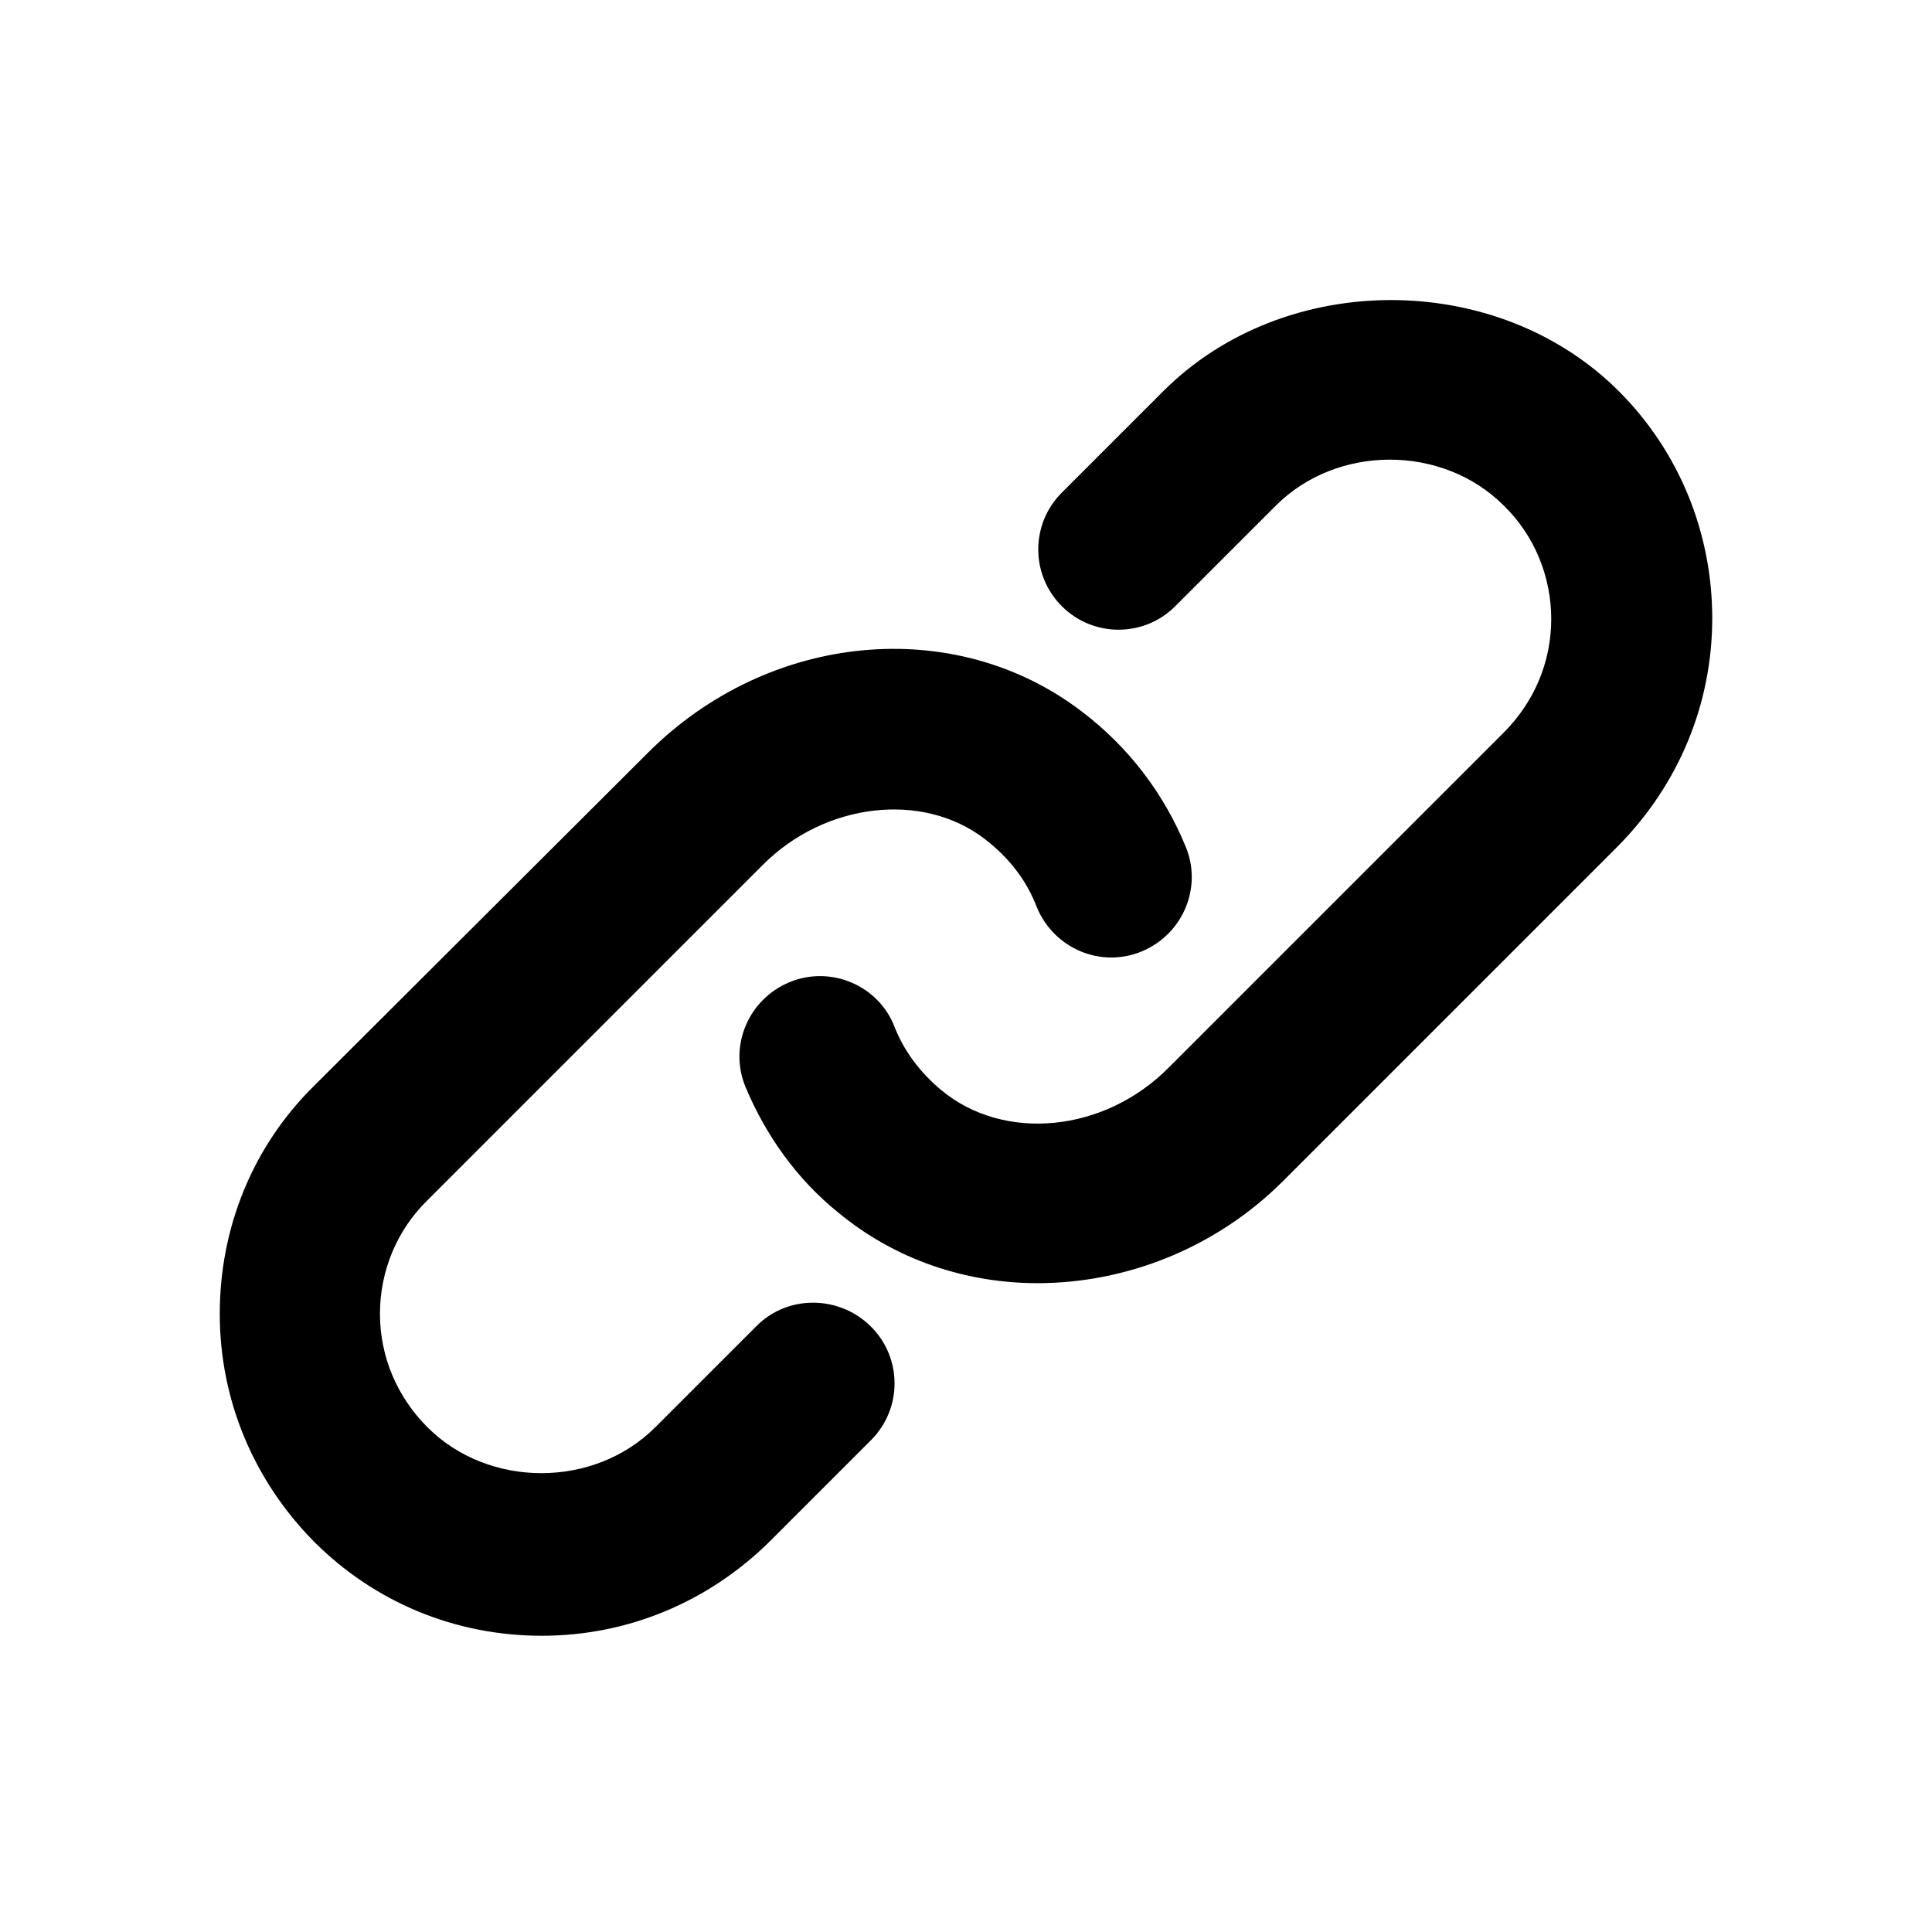
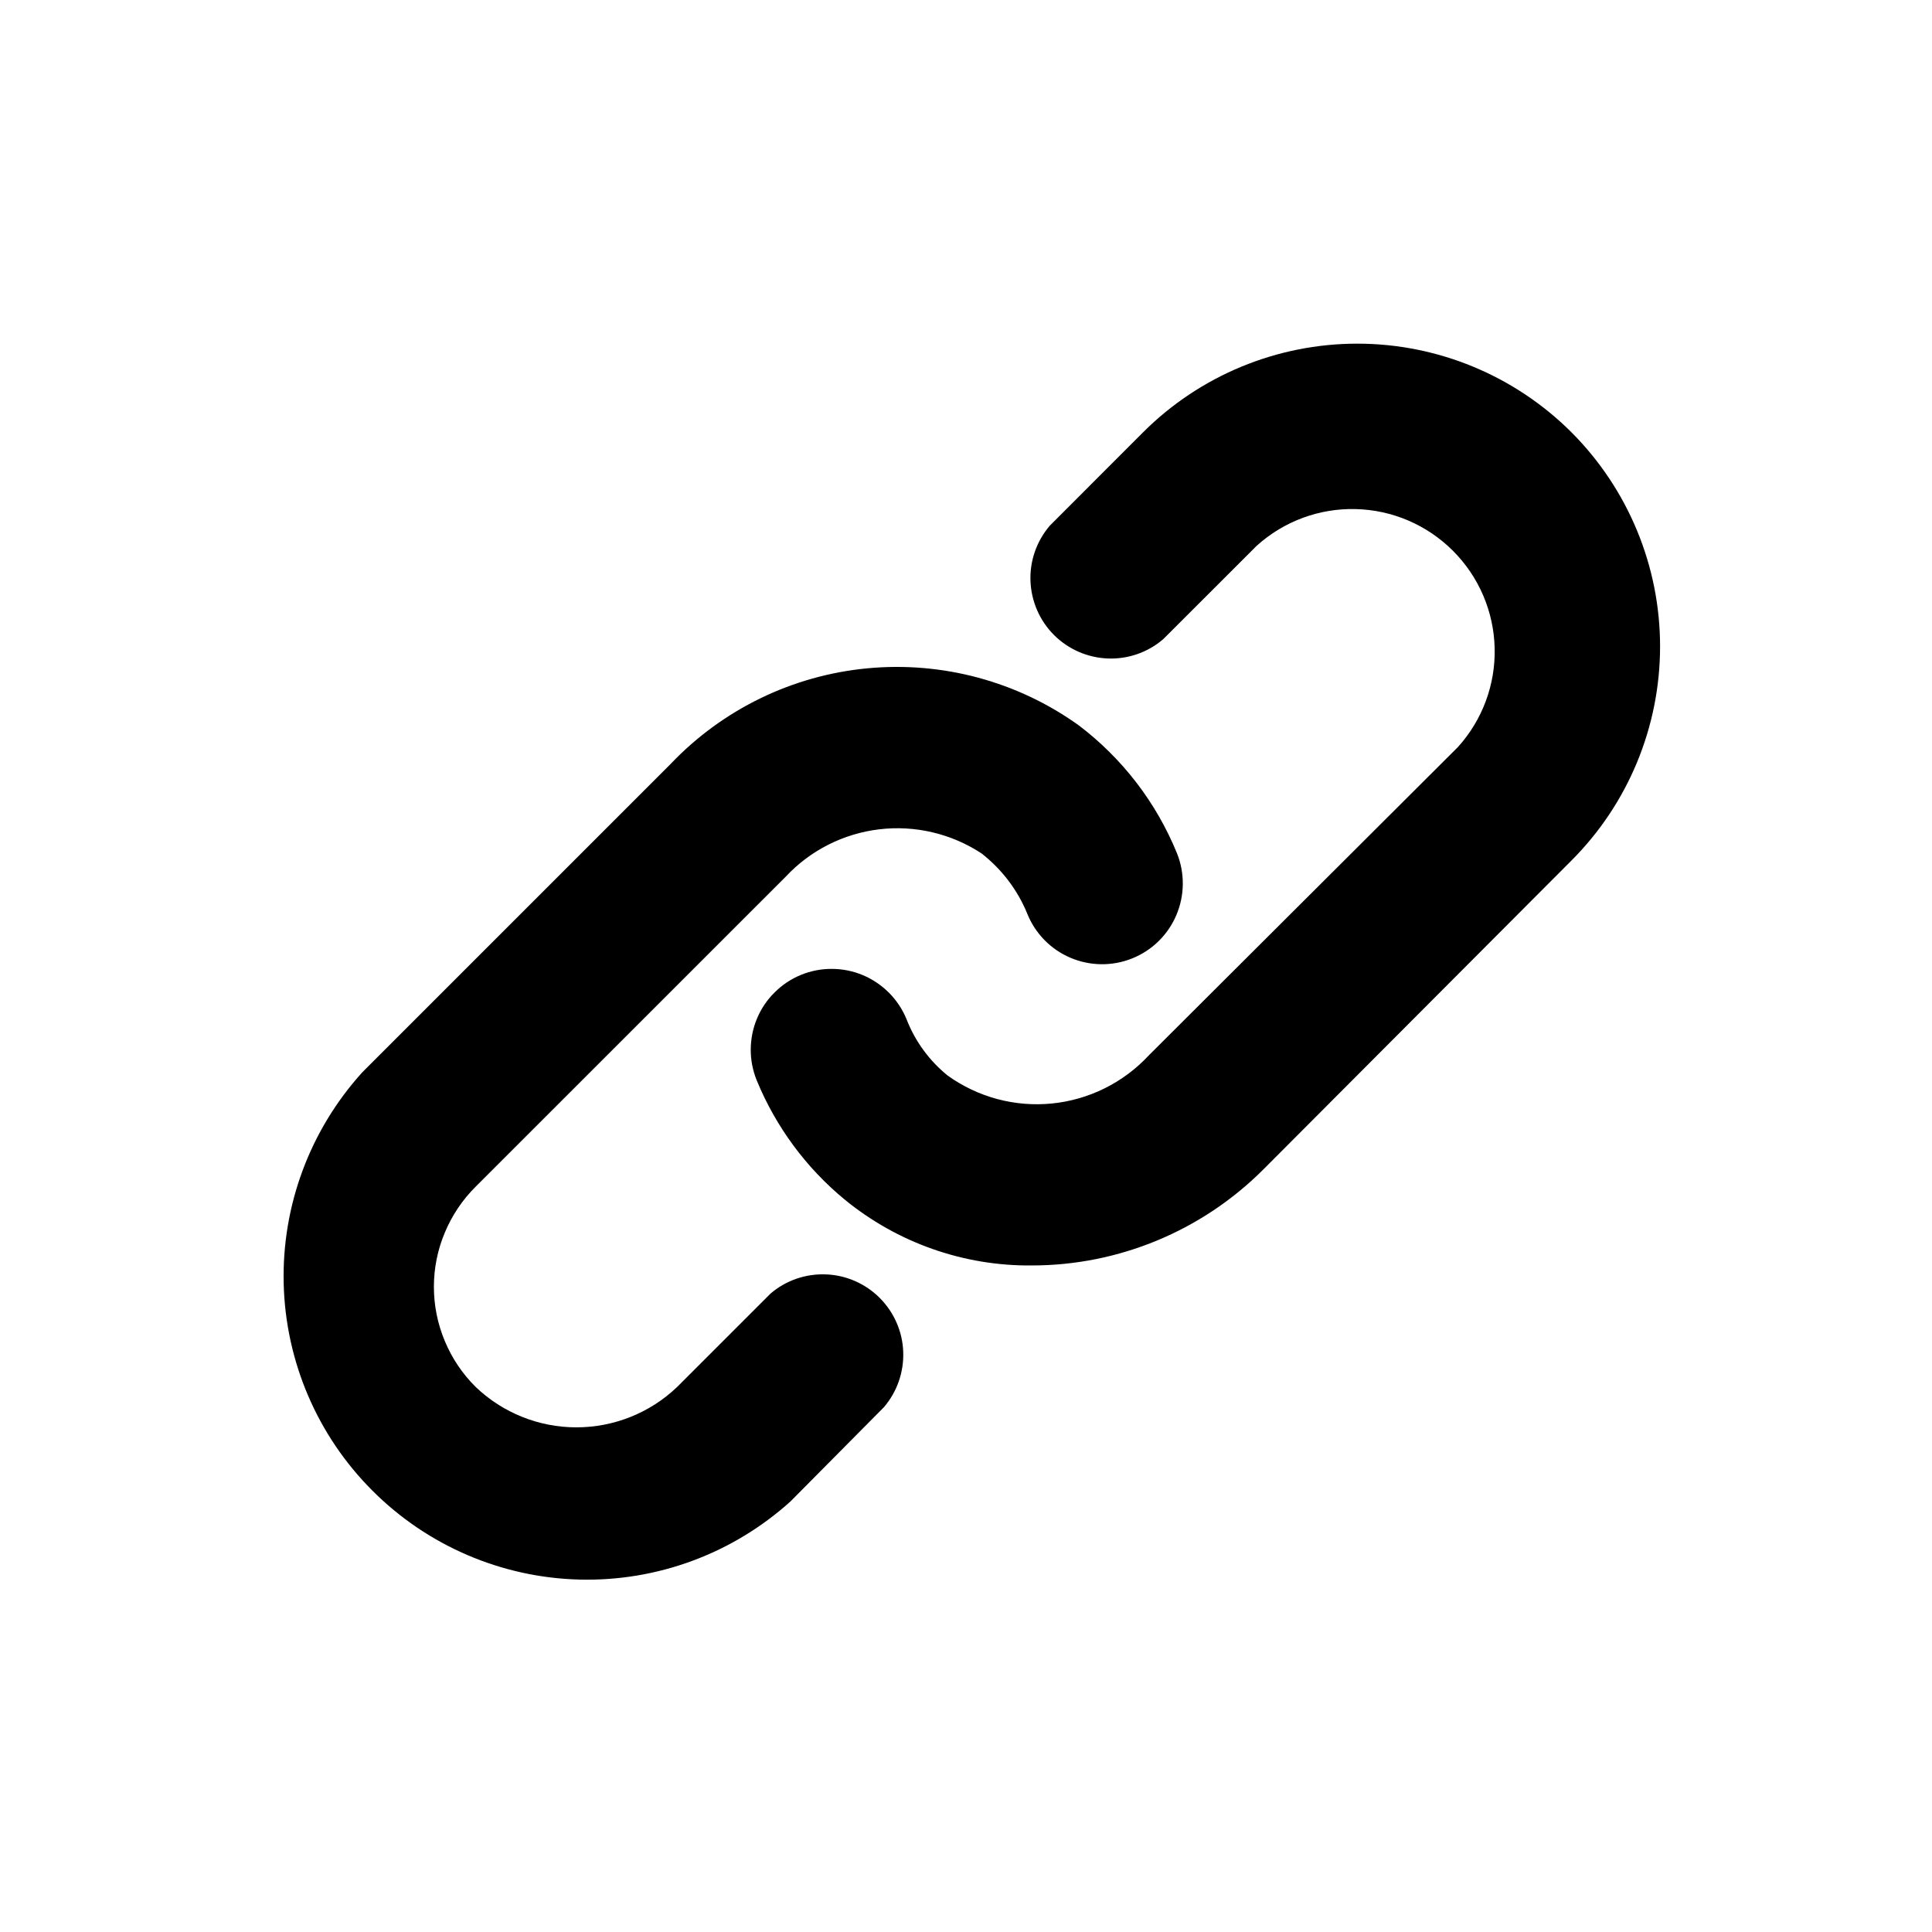
<svg xmlns="http://www.w3.org/2000/svg" width="24" height="24" viewBox="0 0 24 24" fill="none">
-   <path d="M21.27 7.68C21.27 8.75 20.85 9.75 20.1 10.51L15.94 14.67C15.1 15.51 13.98 15.94 12.89 15.94C12 15.94 11.12 15.65 10.41 15.06C9.9 14.65 9.51 14.1 9.26 13.5C9.05 12.99 9.3 12.41 9.81 12.2C10.32 11.99 10.91 12.24 11.11 12.75C11.23 13.06 11.43 13.32 11.69 13.54C12.47 14.19 13.72 14.07 14.52 13.26L18.68 9.1C19.06 8.72 19.27 8.22 19.27 7.69C19.27 7.16 19.06 6.65 18.68 6.28C17.92 5.52 16.61 5.52 15.85 6.28L14.6 7.53C14.21 7.92 13.58 7.92 13.19 7.53C12.8 7.14 12.8 6.51 13.19 6.12L14.45 4.86C15.96 3.35 18.6 3.35 20.11 4.86C20.86 5.61 21.27 6.62 21.27 7.68ZM9.4 16.47L8.14 17.73C7.38 18.49 6.07 18.49 5.31 17.73C4.93 17.35 4.72 16.85 4.72 16.32C4.72 15.79 4.93 15.28 5.31 14.91L9.48 10.74C10.25 9.97 11.46 9.83 12.23 10.42C12.53 10.65 12.75 10.93 12.88 11.27C13.09 11.78 13.67 12.03 14.18 11.82C14.69 11.61 14.94 11.03 14.73 10.52C14.46 9.86 14.02 9.28 13.44 8.84C11.86 7.63 9.55 7.85 8.05 9.35L3.9 13.49C3.14 14.24 2.73 15.25 2.73 16.32C2.73 17.39 3.15 18.39 3.9 19.15C4.66 19.91 5.66 20.32 6.73 20.32C7.8 20.32 8.8 19.9 9.56 19.15L10.82 17.89C11.21 17.5 11.21 16.87 10.82 16.48C10.43 16.09 9.79 16.08 9.4 16.47Z" fill="black" />
+   <path d="M12.821 15.72C11.972 15.729 11.147 15.438 10.491 14.9C10.011 14.504 9.637 13.996 9.4 13.42C9.351 13.298 9.325 13.168 9.326 13.036C9.327 12.904 9.353 12.773 9.404 12.652C9.455 12.53 9.53 12.419 9.624 12.327C9.717 12.234 9.828 12.16 9.951 12.11C10.073 12.06 10.203 12.035 10.335 12.036C10.467 12.036 10.598 12.063 10.72 12.114C10.841 12.165 10.951 12.24 11.044 12.333C11.137 12.427 11.211 12.538 11.261 12.66C11.367 12.934 11.543 13.175 11.771 13.36C12.146 13.63 12.607 13.754 13.068 13.708C13.528 13.662 13.956 13.449 14.271 13.11L18.111 9.28C18.415 8.944 18.579 8.503 18.567 8.049C18.556 7.595 18.37 7.163 18.049 6.842C17.728 6.521 17.296 6.335 16.842 6.324C16.388 6.312 15.947 6.476 15.611 6.78L14.45 7.94C14.259 8.104 14.013 8.19 13.762 8.18C13.51 8.17 13.271 8.066 13.093 7.888C12.915 7.71 12.811 7.471 12.801 7.219C12.791 6.968 12.877 6.722 13.041 6.53L14.2 5.37C14.906 4.665 15.863 4.269 16.861 4.269C17.858 4.269 18.815 4.665 19.521 5.37C20.226 6.076 20.622 7.033 20.622 8.03C20.622 9.028 20.226 9.985 19.521 10.69L15.691 14.53C14.929 15.291 13.897 15.719 12.821 15.72ZM9.821 18.65L10.981 17.48C11.144 17.289 11.23 17.043 11.22 16.791C11.211 16.54 11.106 16.301 10.928 16.123C10.75 15.945 10.511 15.84 10.26 15.831C10.008 15.821 9.762 15.906 9.571 16.07L8.411 17.23C8.074 17.552 7.626 17.731 7.16 17.731C6.695 17.731 6.247 17.552 5.91 17.23C5.746 17.068 5.615 16.874 5.526 16.66C5.436 16.446 5.39 16.217 5.39 15.985C5.39 15.754 5.436 15.524 5.526 15.311C5.615 15.097 5.746 14.903 5.91 14.74L9.761 10.89C10.066 10.563 10.478 10.355 10.923 10.302C11.367 10.249 11.816 10.355 12.191 10.6C12.443 10.796 12.64 11.054 12.761 11.35C12.86 11.597 13.053 11.794 13.298 11.898C13.543 12.002 13.819 12.005 14.066 11.905C14.312 11.806 14.509 11.613 14.613 11.368C14.717 11.123 14.72 10.847 14.621 10.6C14.364 9.97 13.943 9.421 13.4 9.01C12.64 8.465 11.707 8.214 10.776 8.302C9.844 8.39 8.976 8.812 8.331 9.49L4.501 13.32C3.851 14.037 3.501 14.976 3.524 15.943C3.547 16.91 3.941 17.832 4.625 18.516C5.308 19.201 6.229 19.597 7.196 19.622C8.163 19.647 9.103 19.299 9.821 18.65Z" fill="black" />
</svg>
